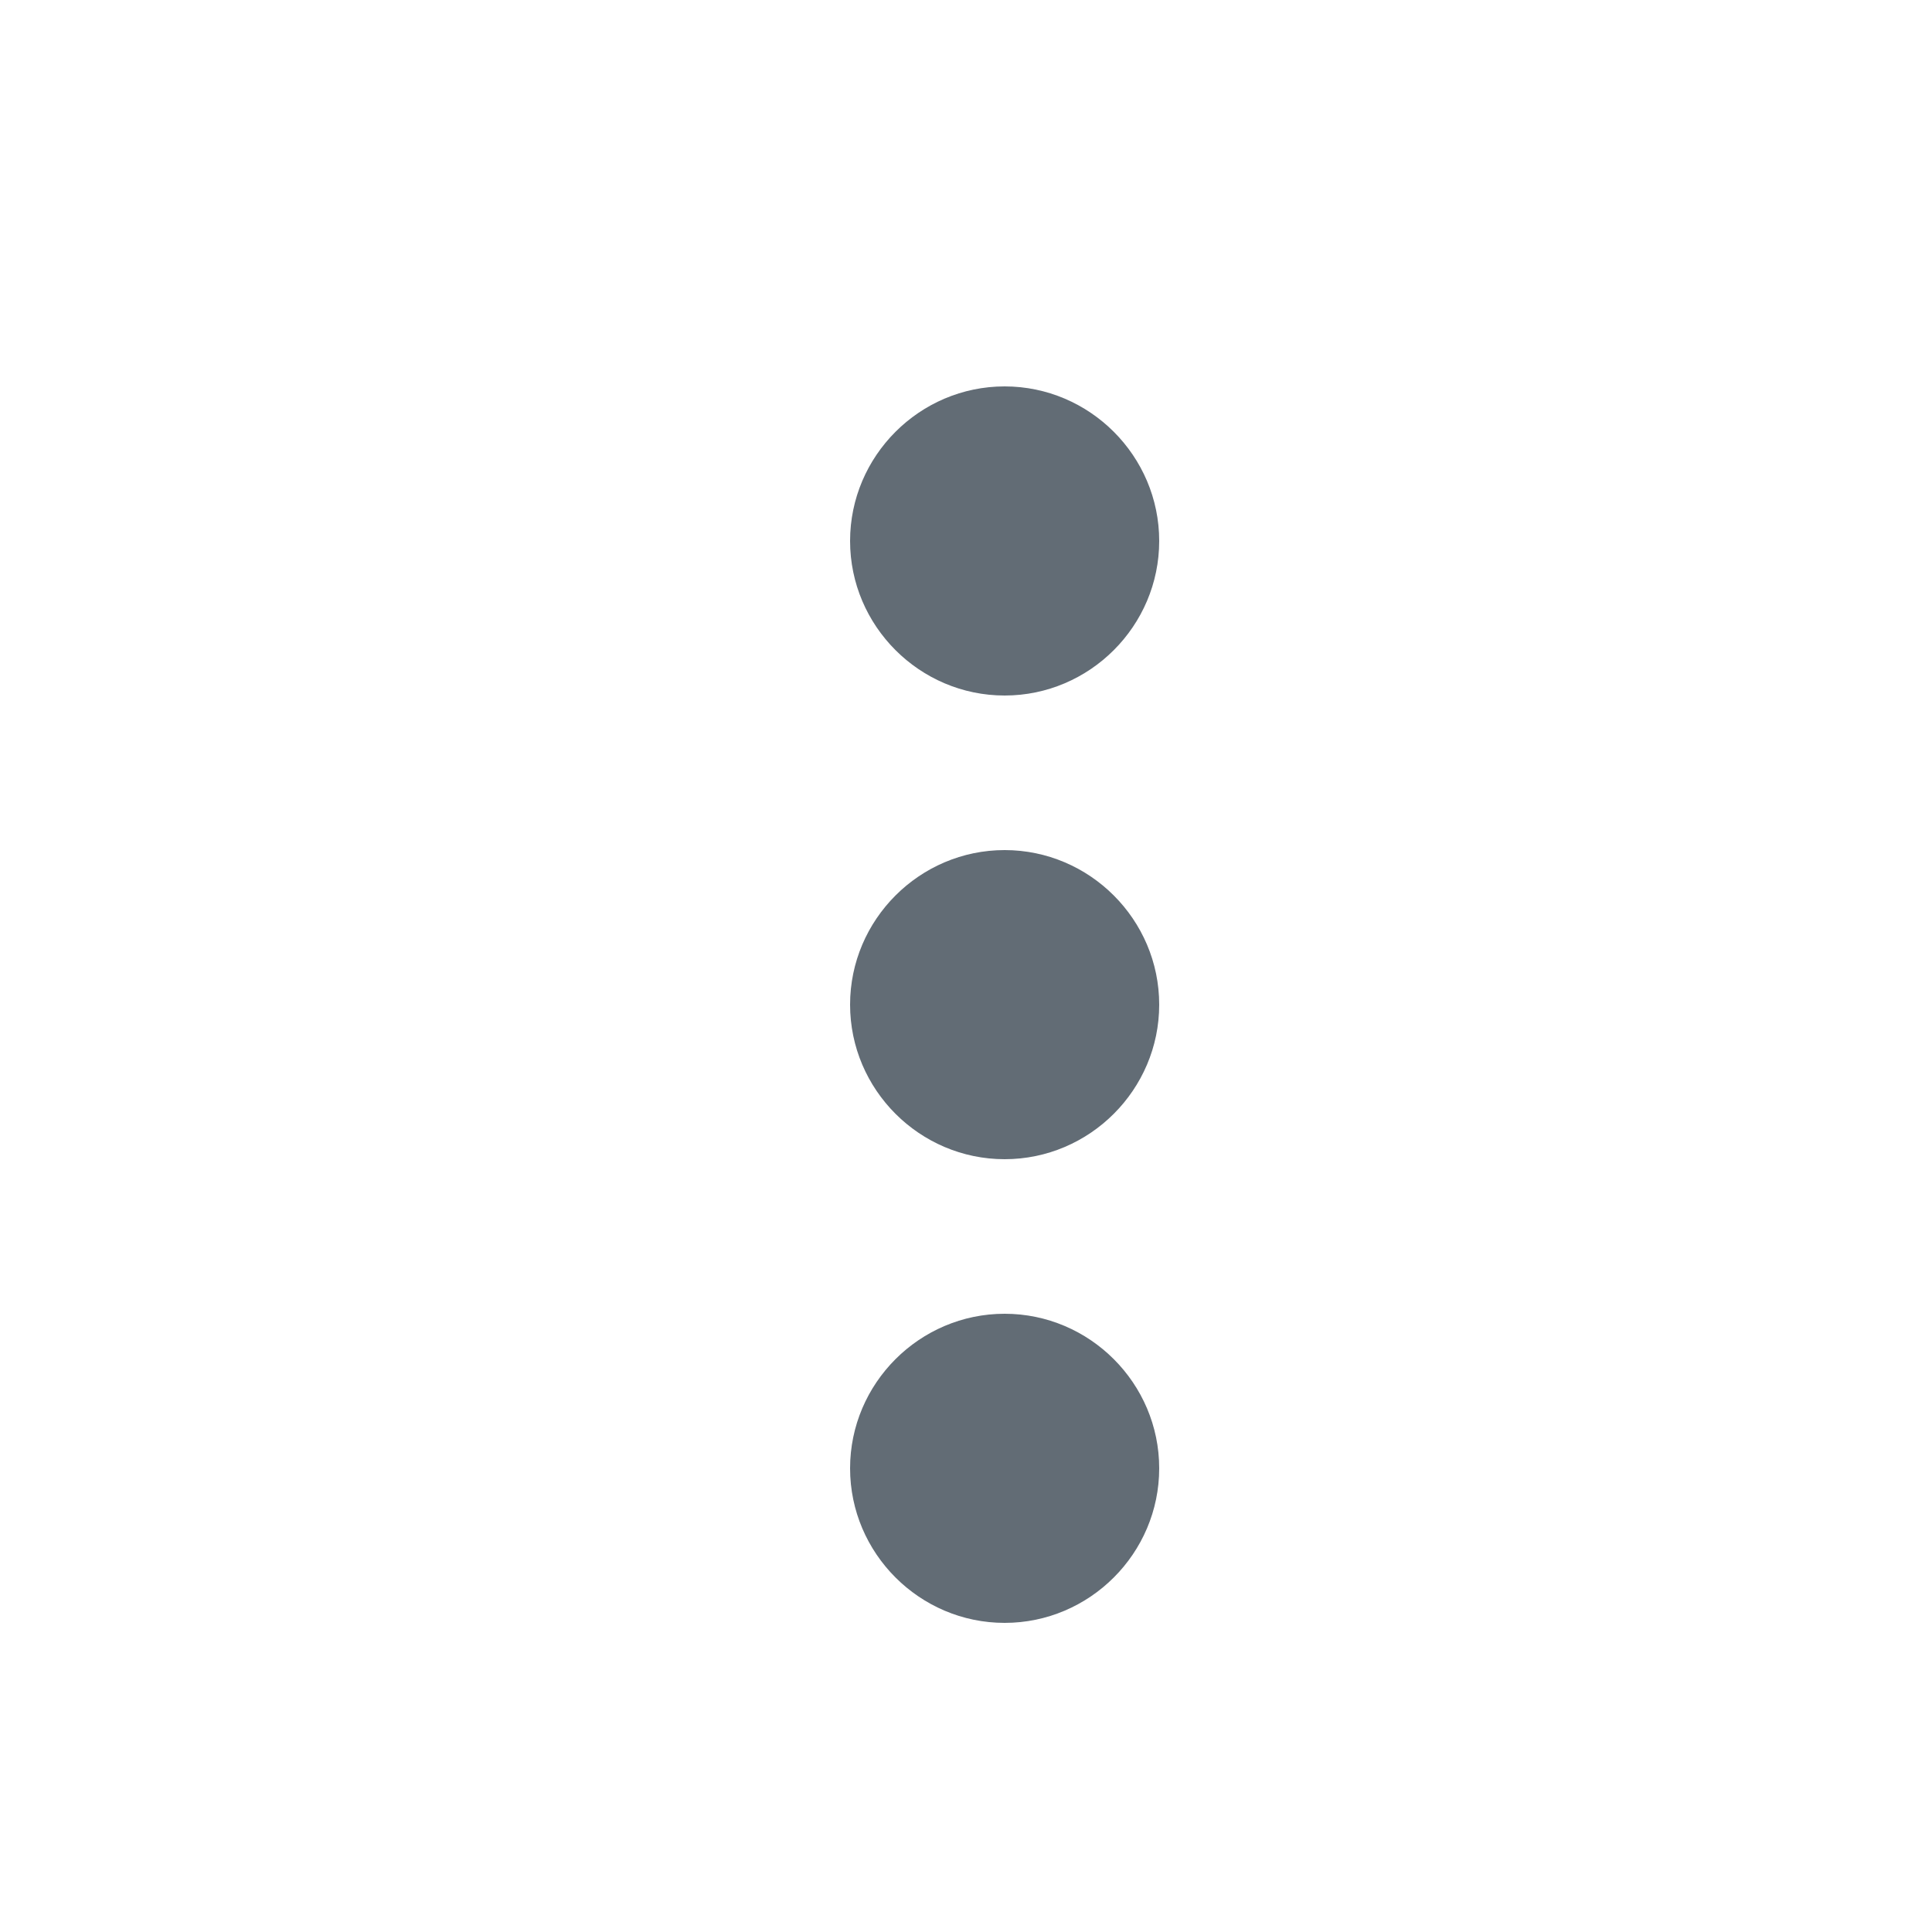
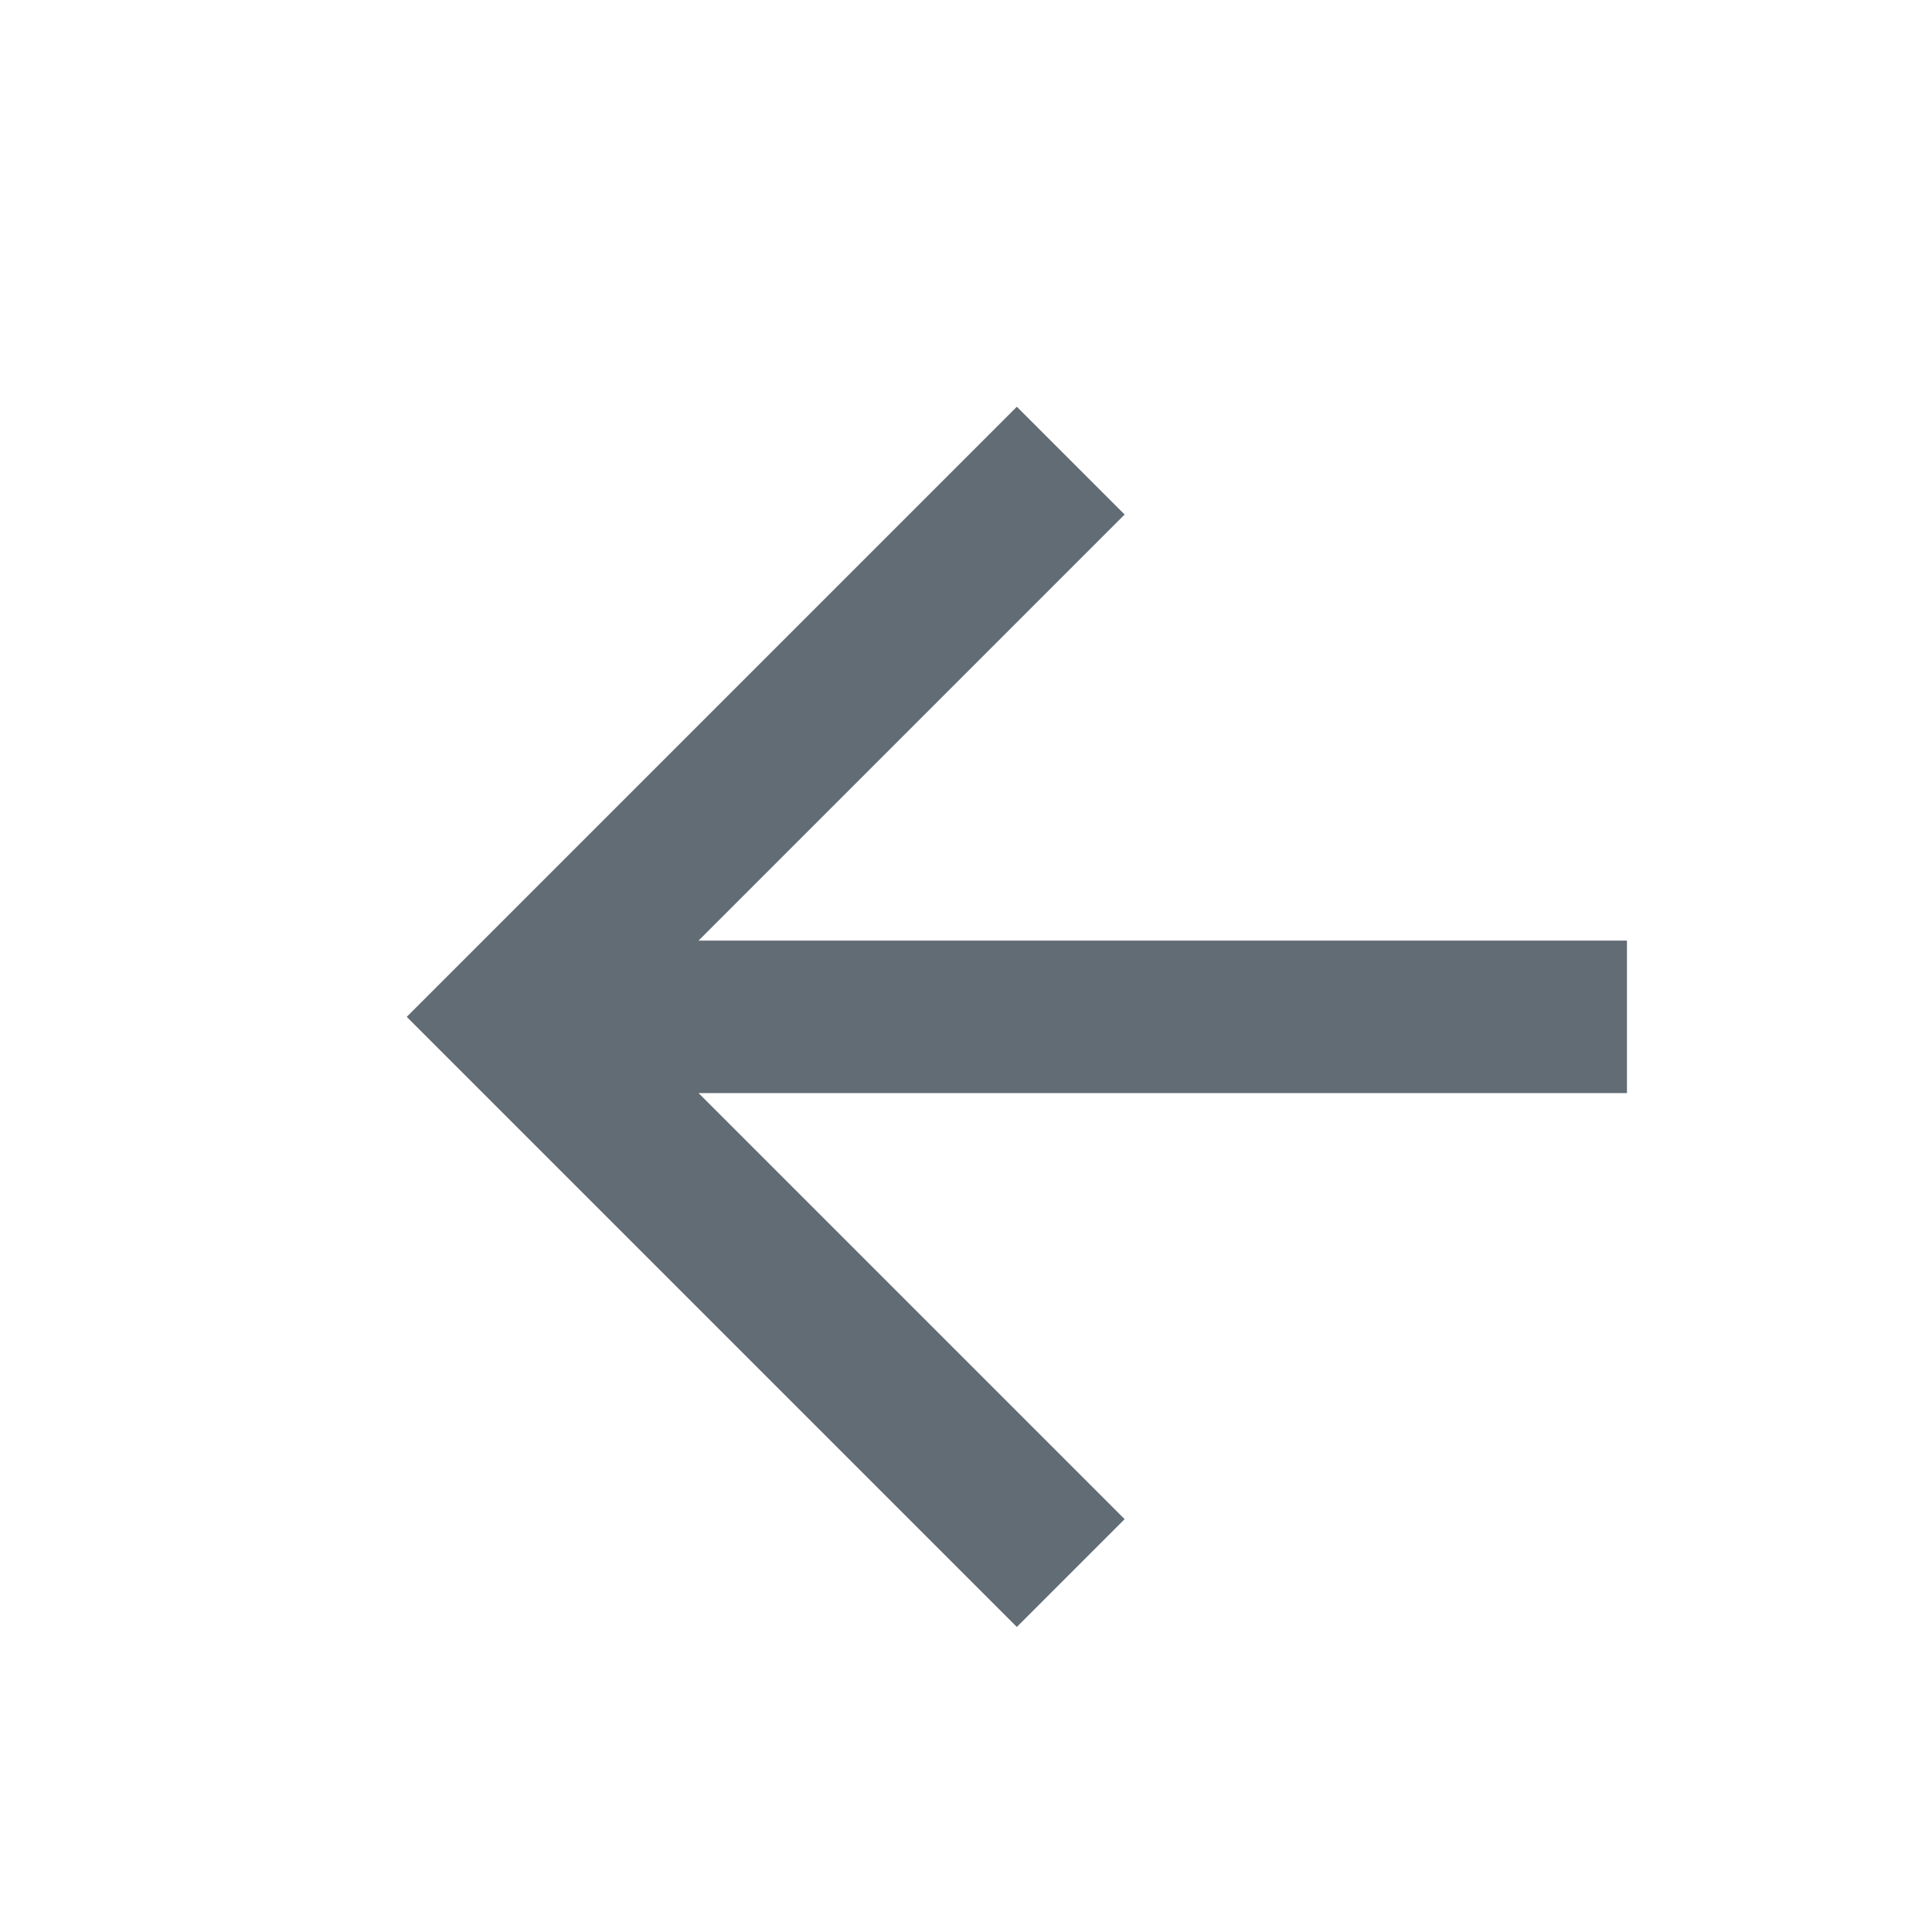
- <svg xmlns="http://www.w3.org/2000/svg" width="25" height="25" viewBox="327 68 25 25">
+ <svg xmlns="http://www.w3.org/2000/svg" width="19" height="19" viewBox="77 79 19 19">
  <g opacity=".8" fill="none" fill-rule="evenodd">
-     <path d="M328 69h24v24h-24z" />
-     <path d="M340 77c1.1 0 2-.9 2-2s-.9-2-2-2-2 .9-2 2 .9 2 2 2zm0 2c-1.1 0-2 .9-2 2s.9 2 2 2 2-.9 2-2-.9-2-2-2zm0 6c-1.1 0-2 .9-2 2s.9 2 2 2 2-.9 2-2-.9-2-2-2z" fill="#3B4753" />
+     <path d="M78 80h18v18H78z" />
+     <path fill="#3B4753" d="M93 88.25h-9.13l4.19-4.19L87 83l-6 6 6 6 1.06-1.06-4.19-4.19H93z" />
  </g>
</svg>
